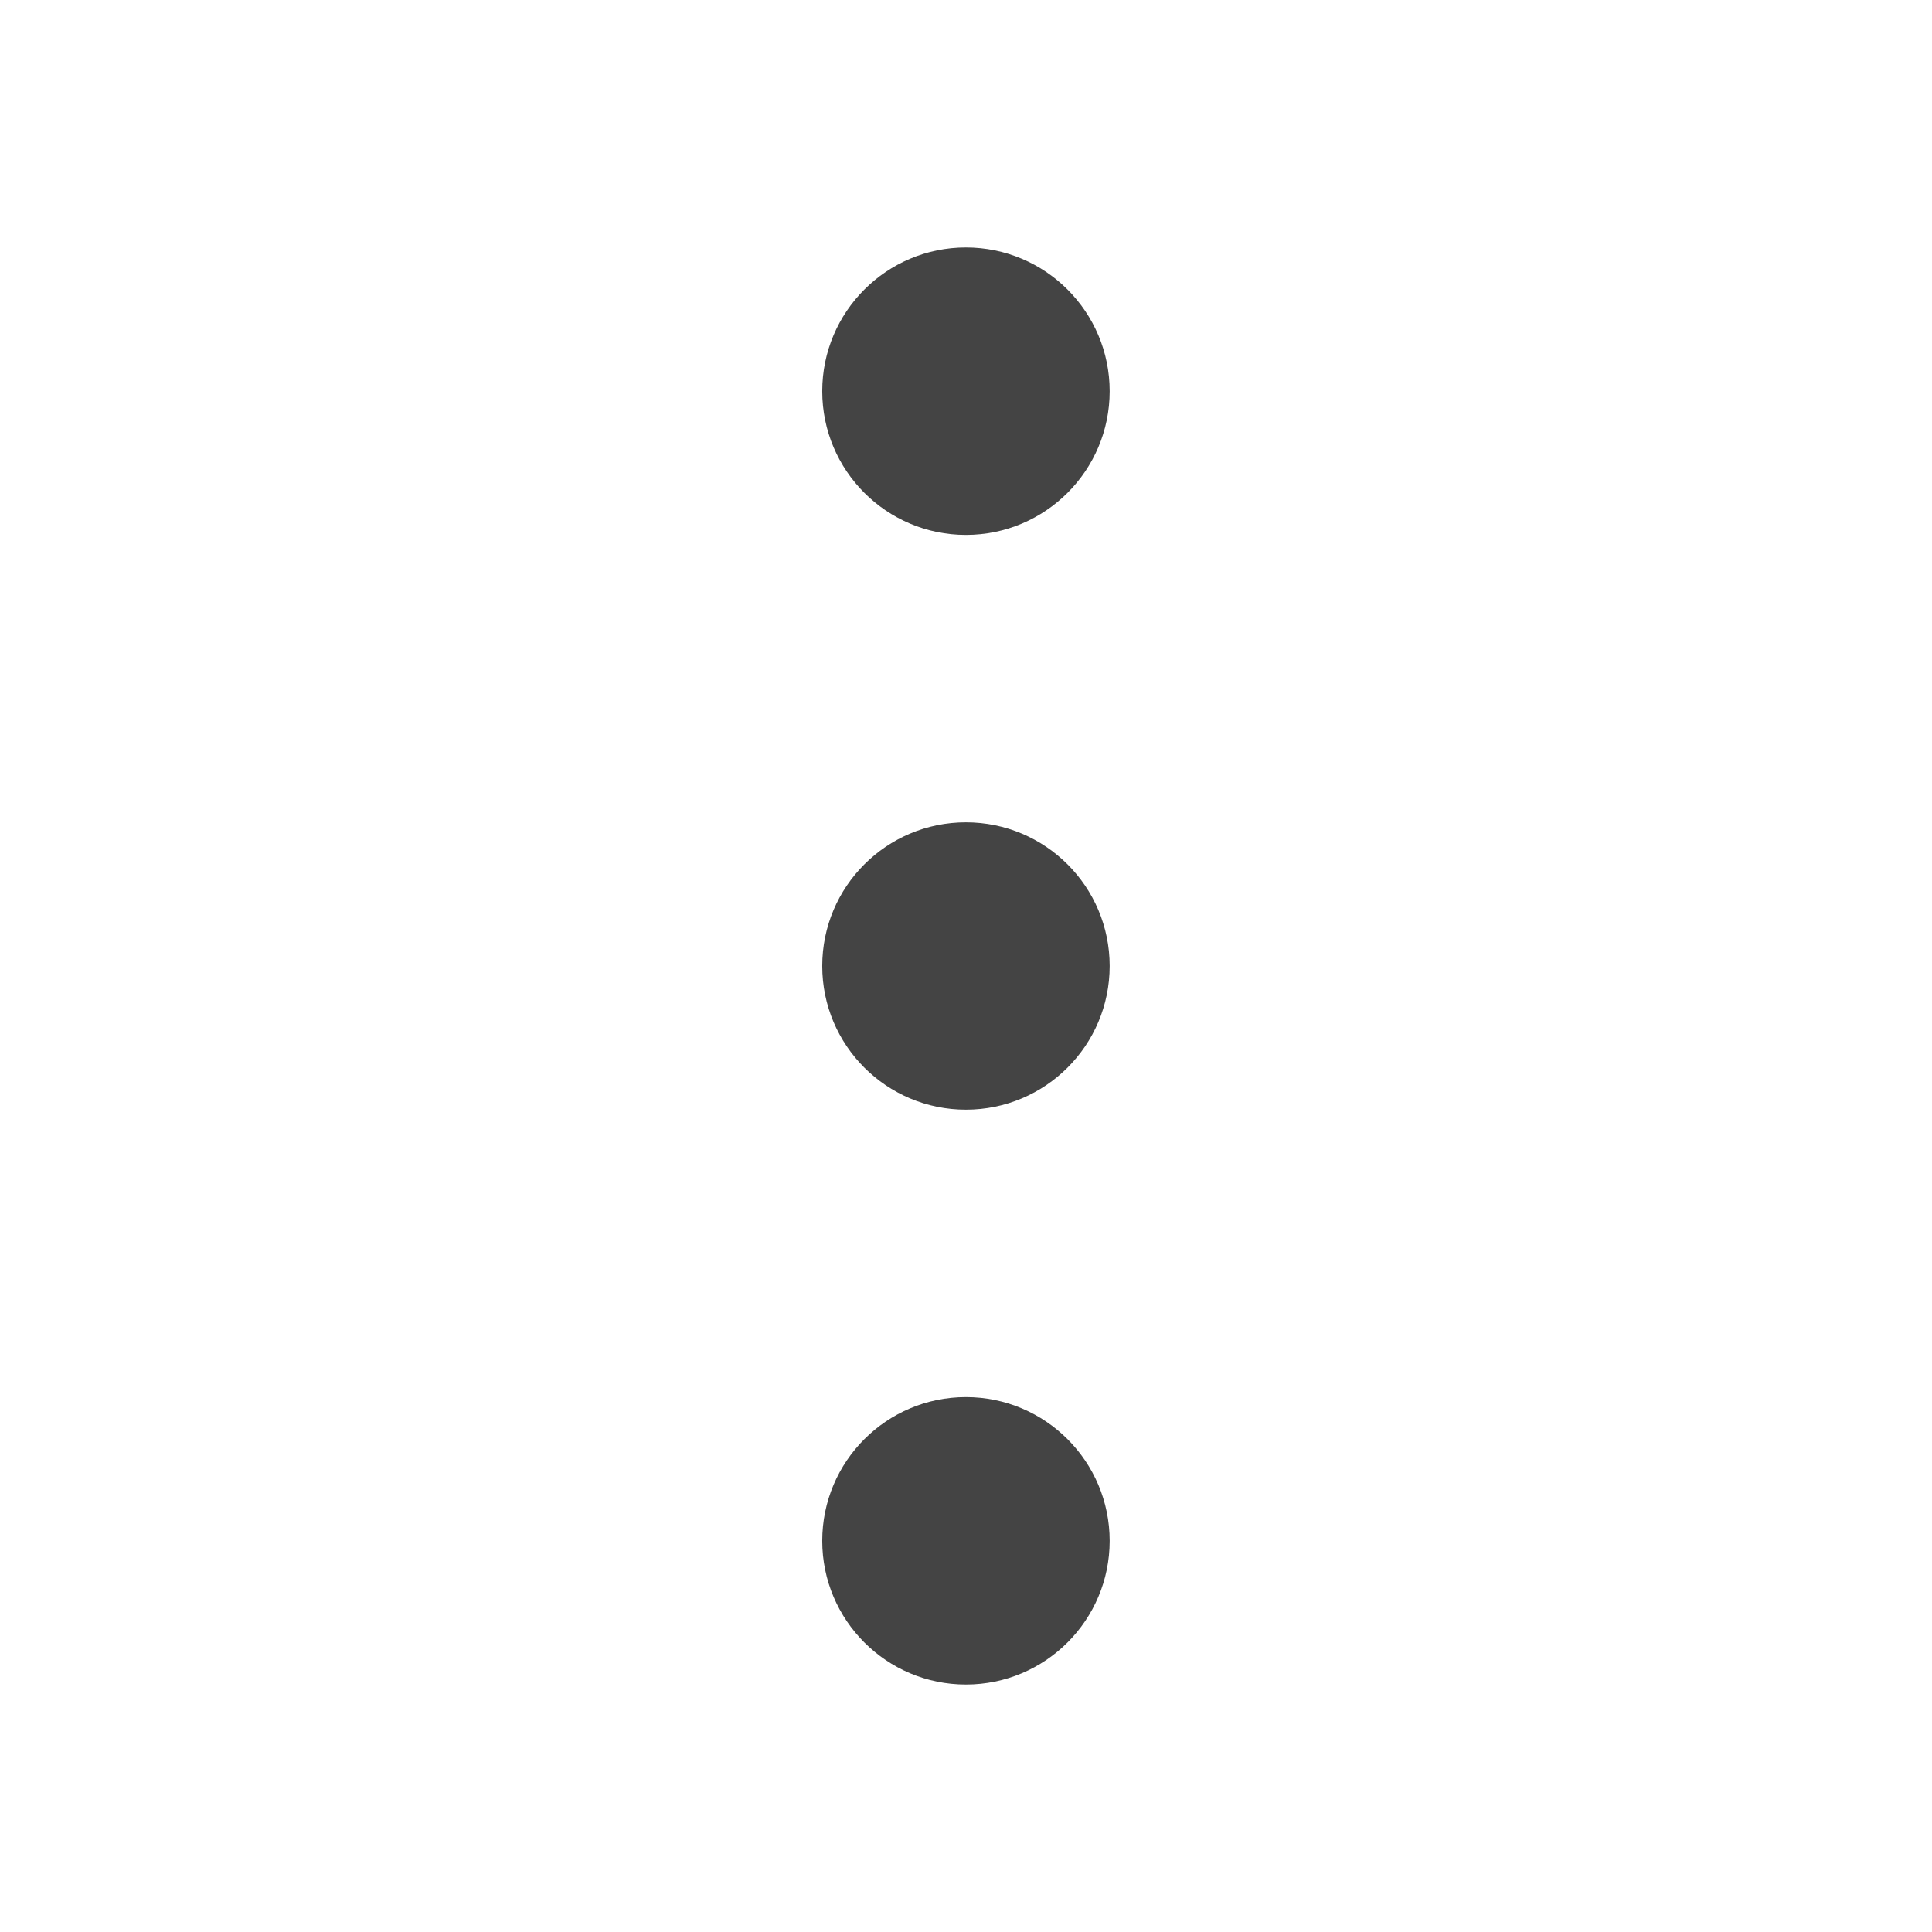
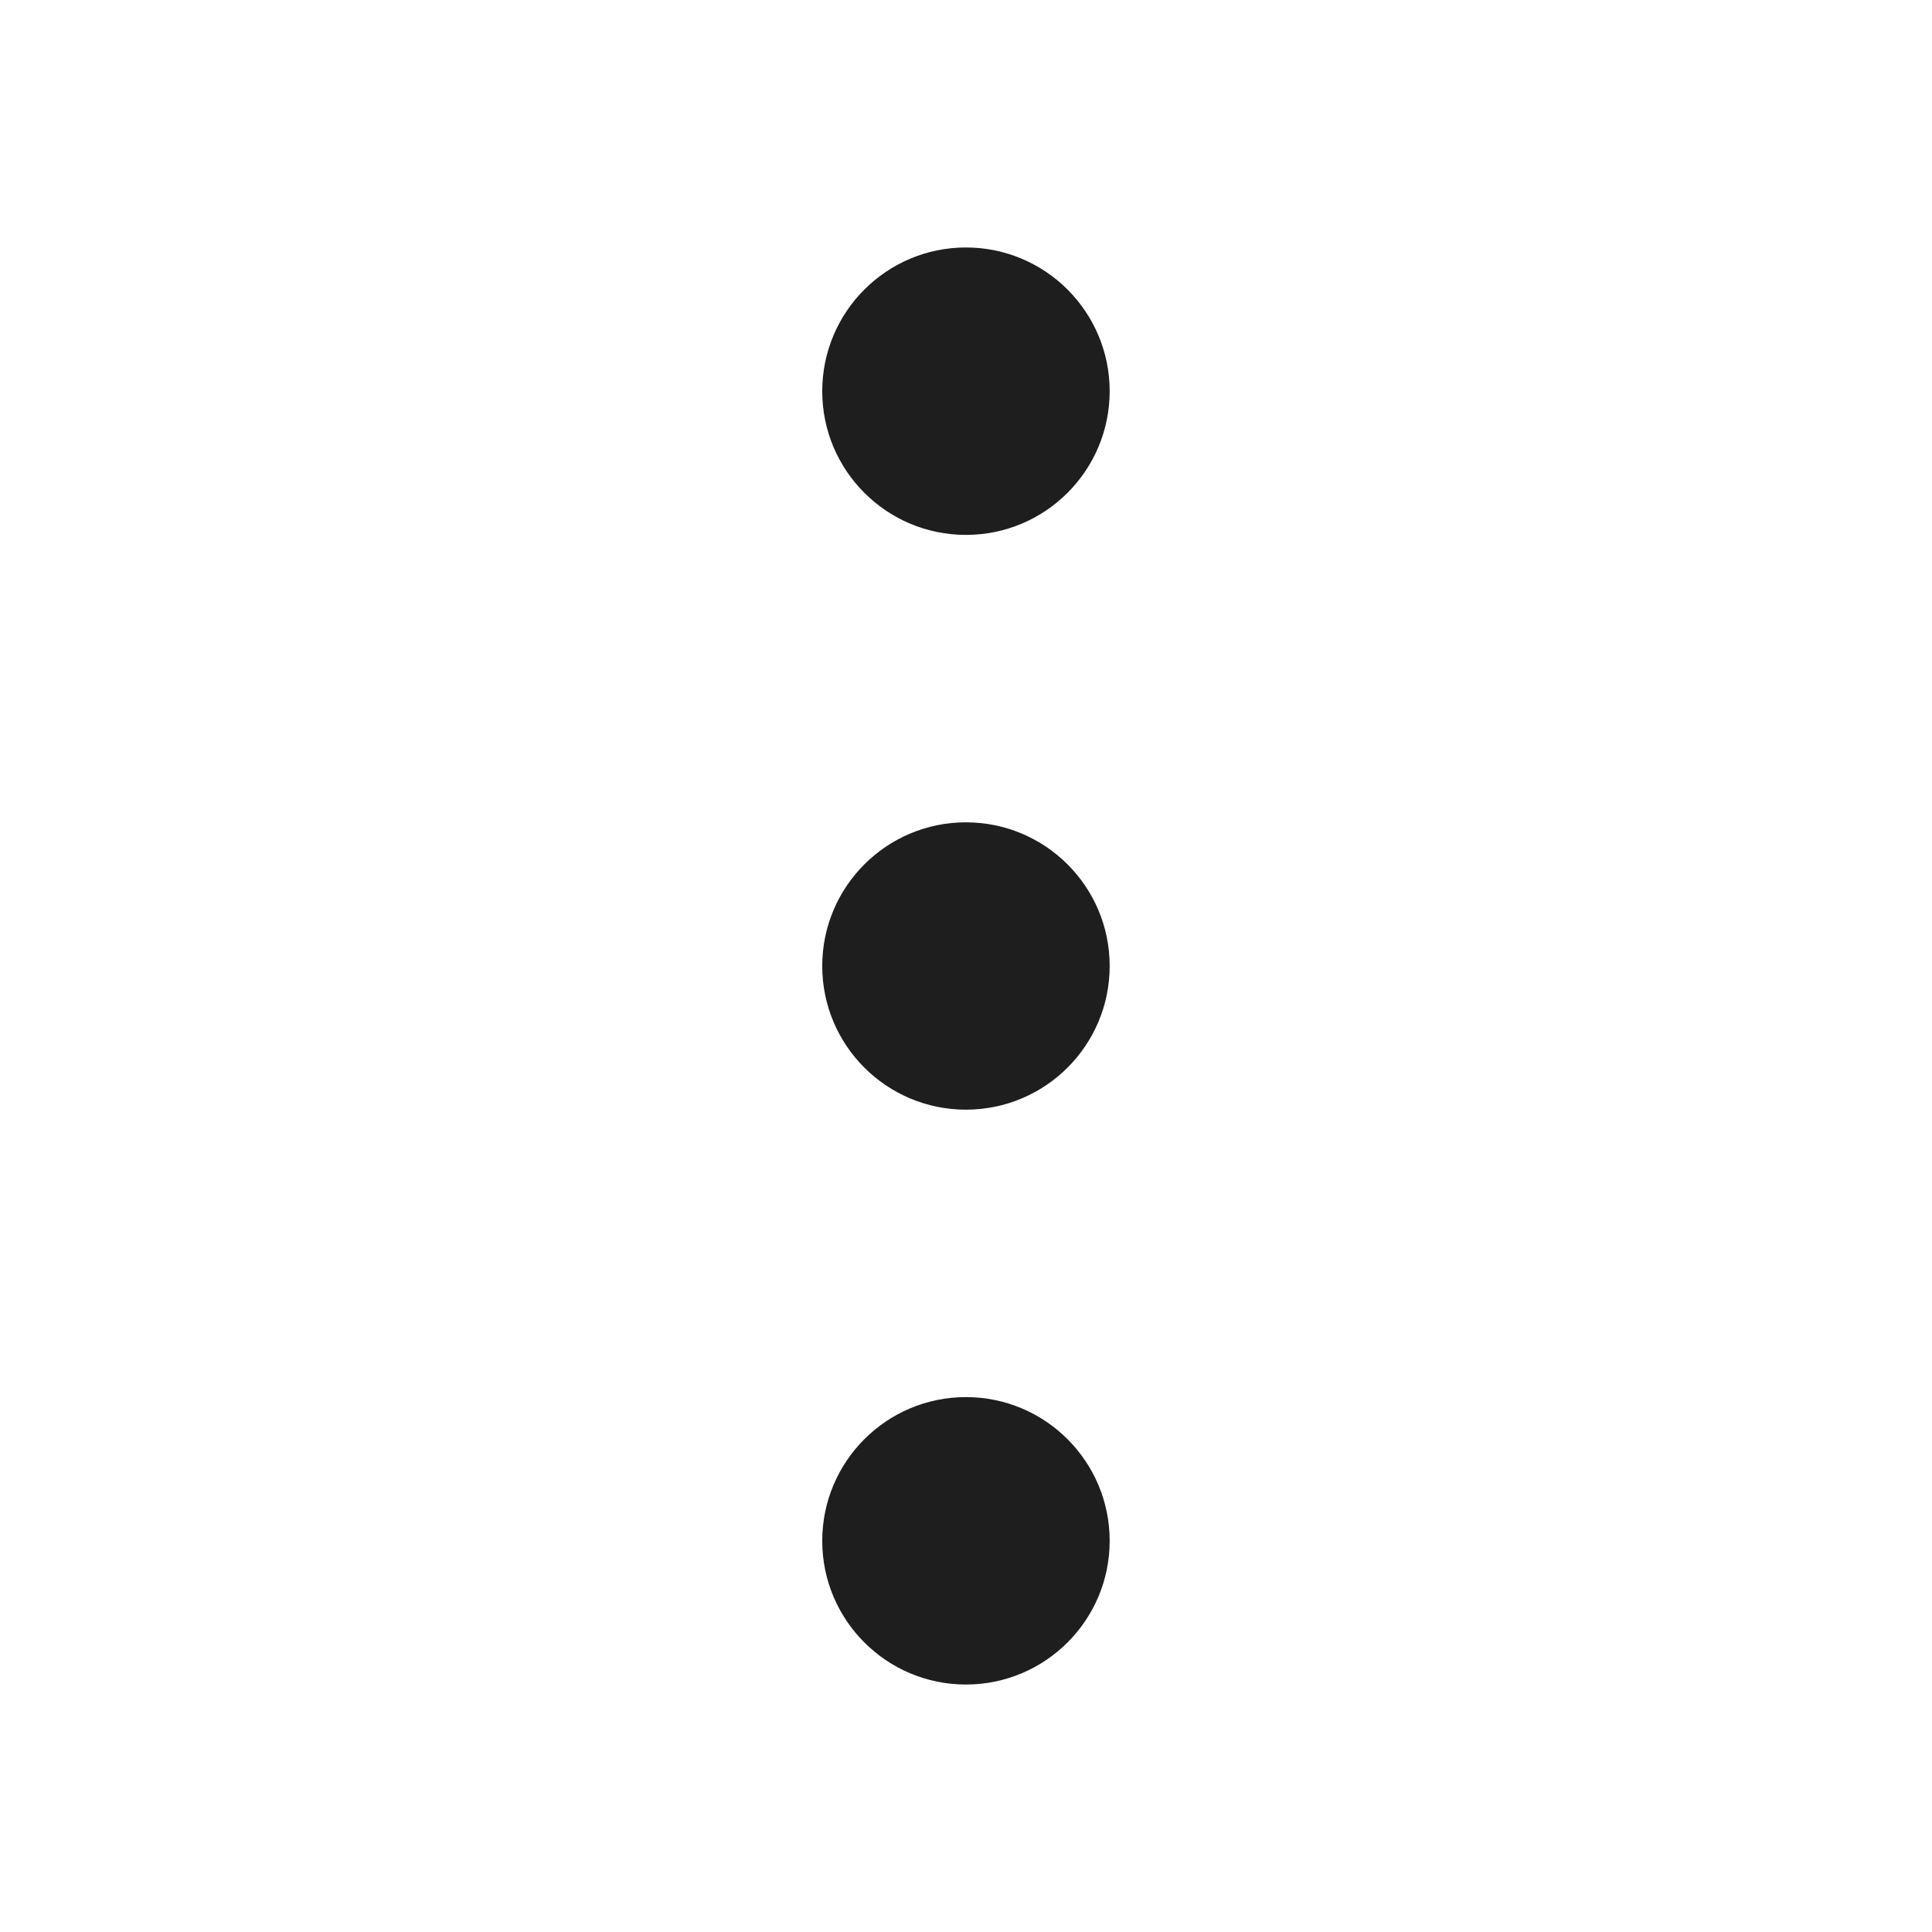
<svg xmlns="http://www.w3.org/2000/svg" width="22" height="22" viewBox="0 0 22 22" fill="none">
-   <path fill-rule="evenodd" clip-rule="evenodd" d="M10.999 2.818C10.096 2.818 9.363 3.551 9.363 4.455C9.363 5.358 10.096 6.091 10.999 6.091C11.903 6.091 12.636 5.358 12.636 4.455C12.636 3.551 11.903 2.818 10.999 2.818ZM9.363 11C9.363 10.096 10.096 9.364 10.999 9.364C11.903 9.364 12.636 10.096 12.636 11C12.636 11.904 11.903 12.636 10.999 12.636C10.096 12.636 9.363 11.904 9.363 11ZM9.363 17.546C9.363 16.642 10.096 15.909 10.999 15.909C11.903 15.909 12.636 16.642 12.636 17.546C12.636 18.449 11.903 19.182 10.999 19.182C10.096 19.182 9.363 18.449 9.363 17.546Z" fill="#444444" />
+   <path fill-rule="evenodd" clip-rule="evenodd" d="M10.999 2.818C10.096 2.818 9.363 3.551 9.363 4.455C9.363 5.358 10.096 6.091 10.999 6.091C11.903 6.091 12.636 5.358 12.636 4.455C12.636 3.551 11.903 2.818 10.999 2.818ZM9.363 11C9.363 10.096 10.096 9.364 10.999 9.364C11.903 9.364 12.636 10.096 12.636 11C12.636 11.904 11.903 12.636 10.999 12.636C10.096 12.636 9.363 11.904 9.363 11ZM9.363 17.546C9.363 16.642 10.096 15.909 10.999 15.909C11.903 15.909 12.636 16.642 12.636 17.546C12.636 18.449 11.903 19.182 10.999 19.182C10.096 19.182 9.363 18.449 9.363 17.546Z" fill="#1E1E1E" />
</svg>
